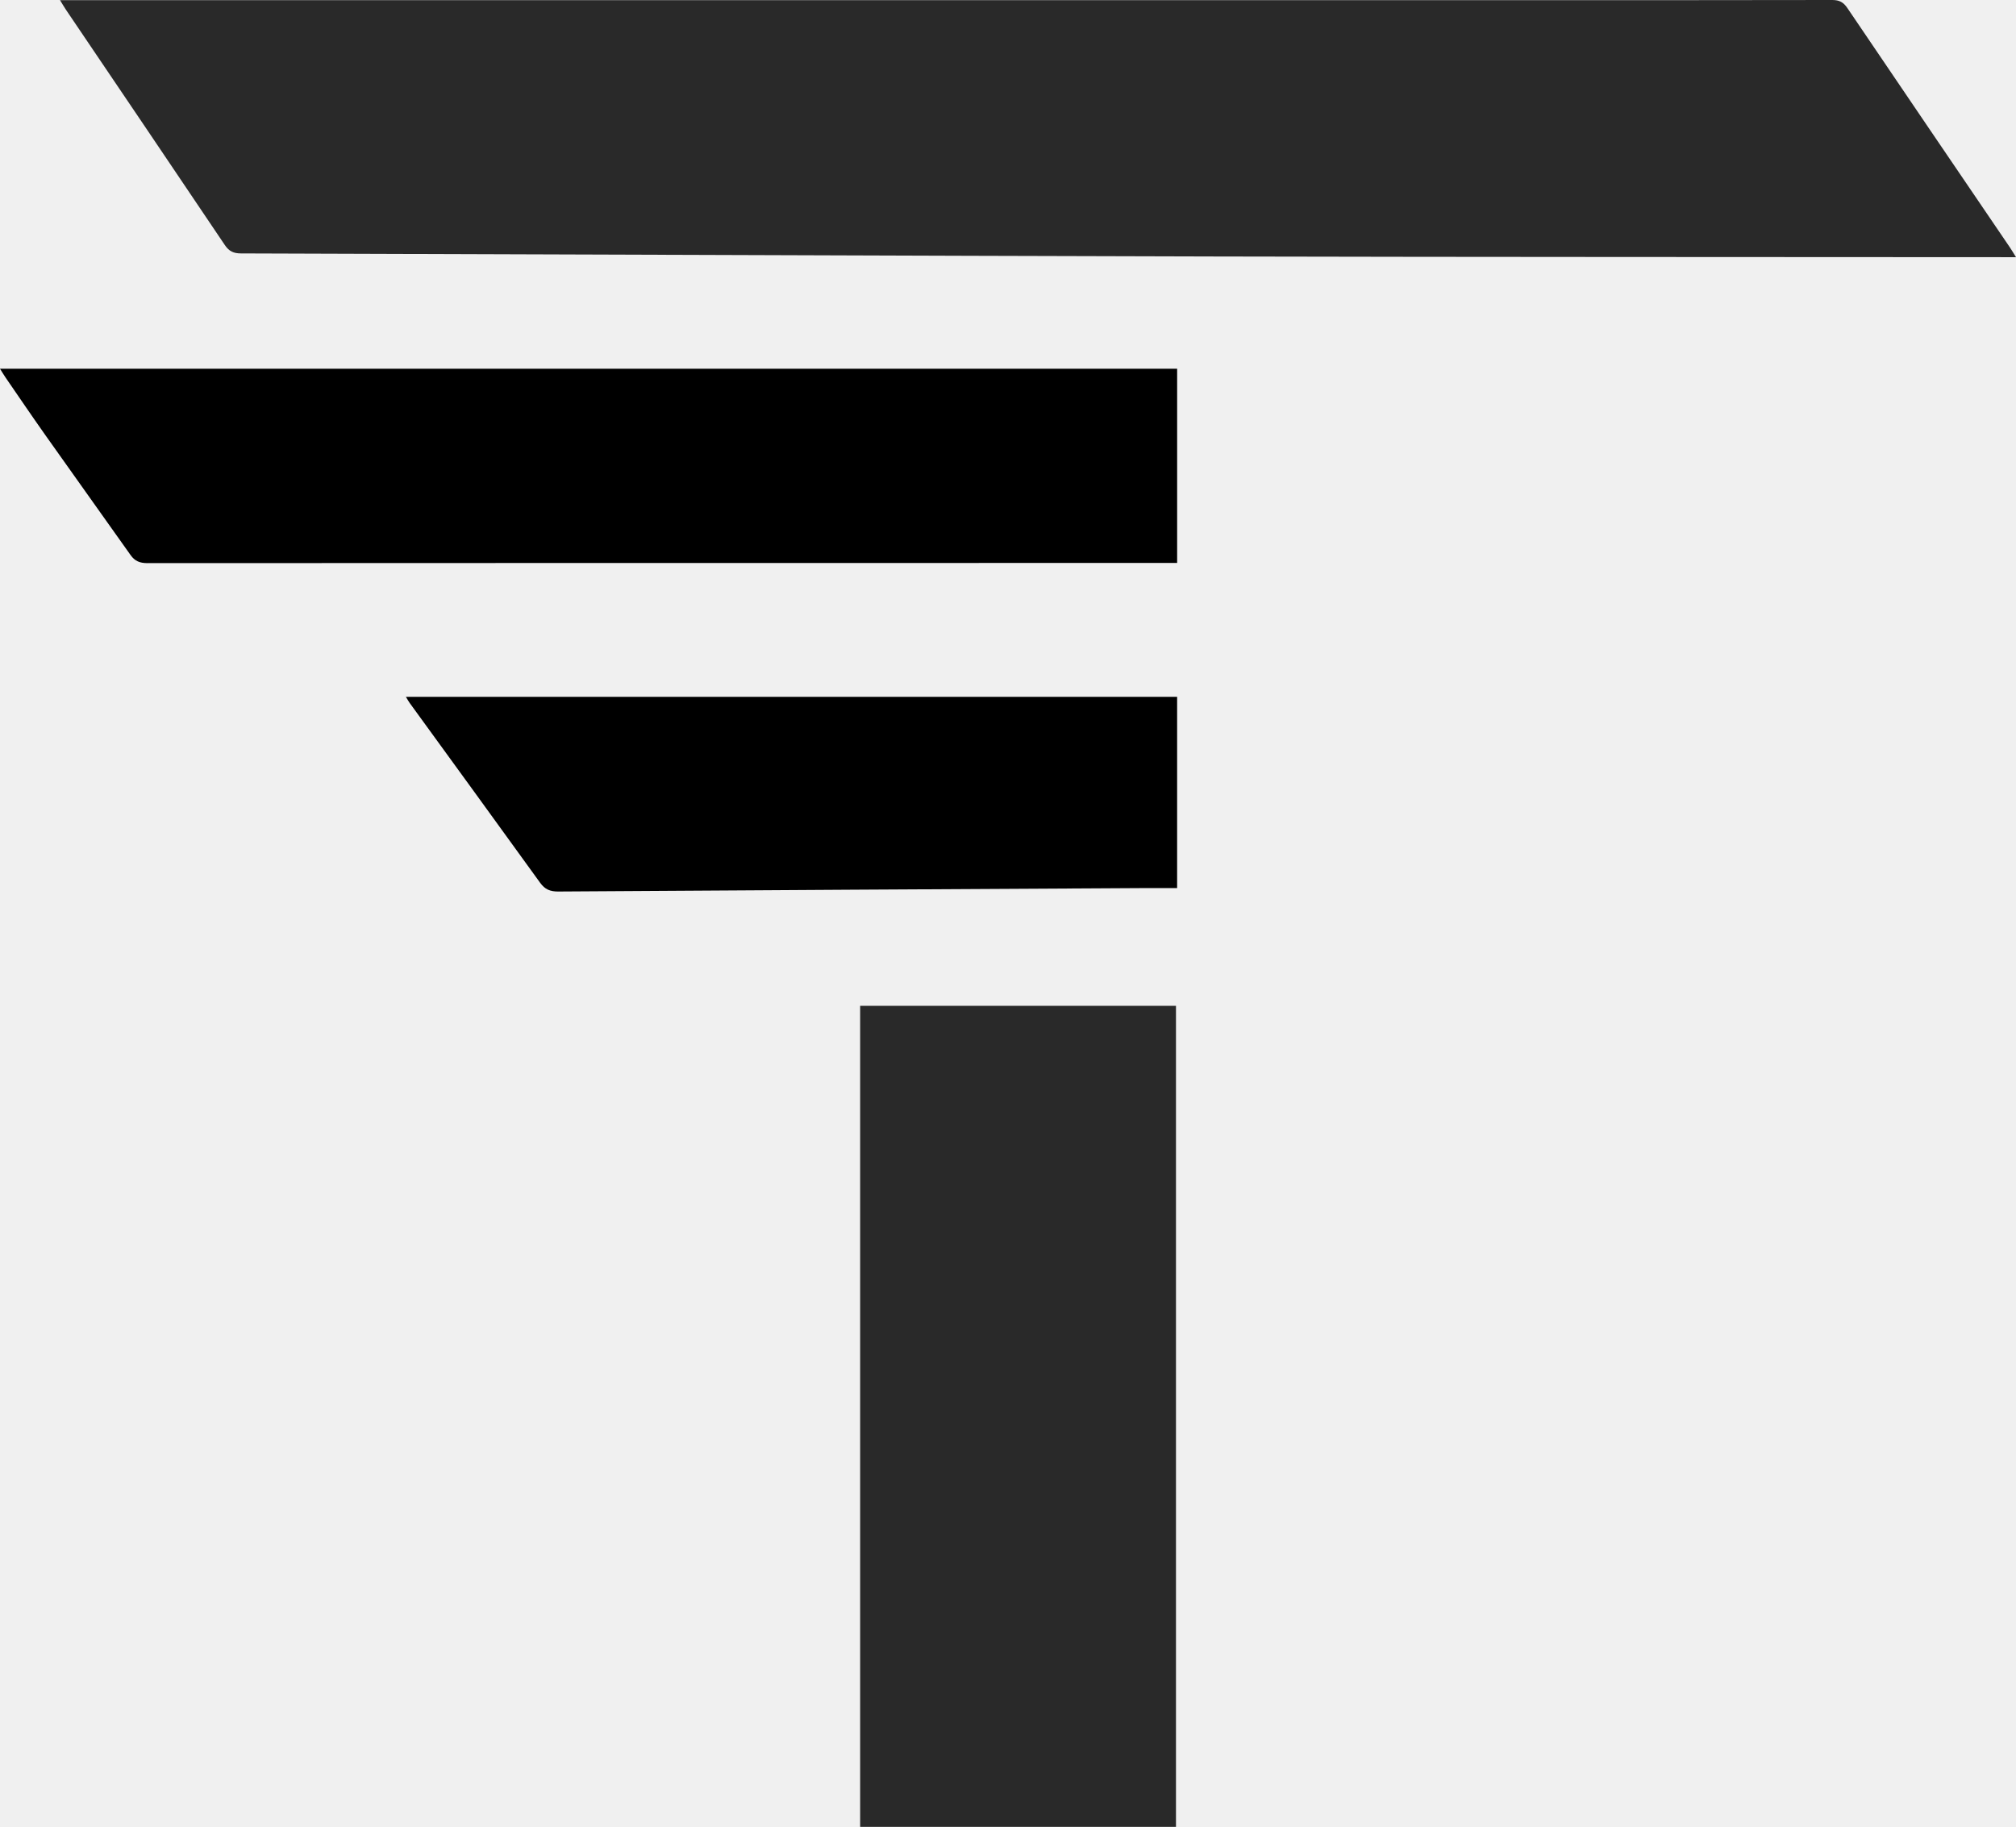
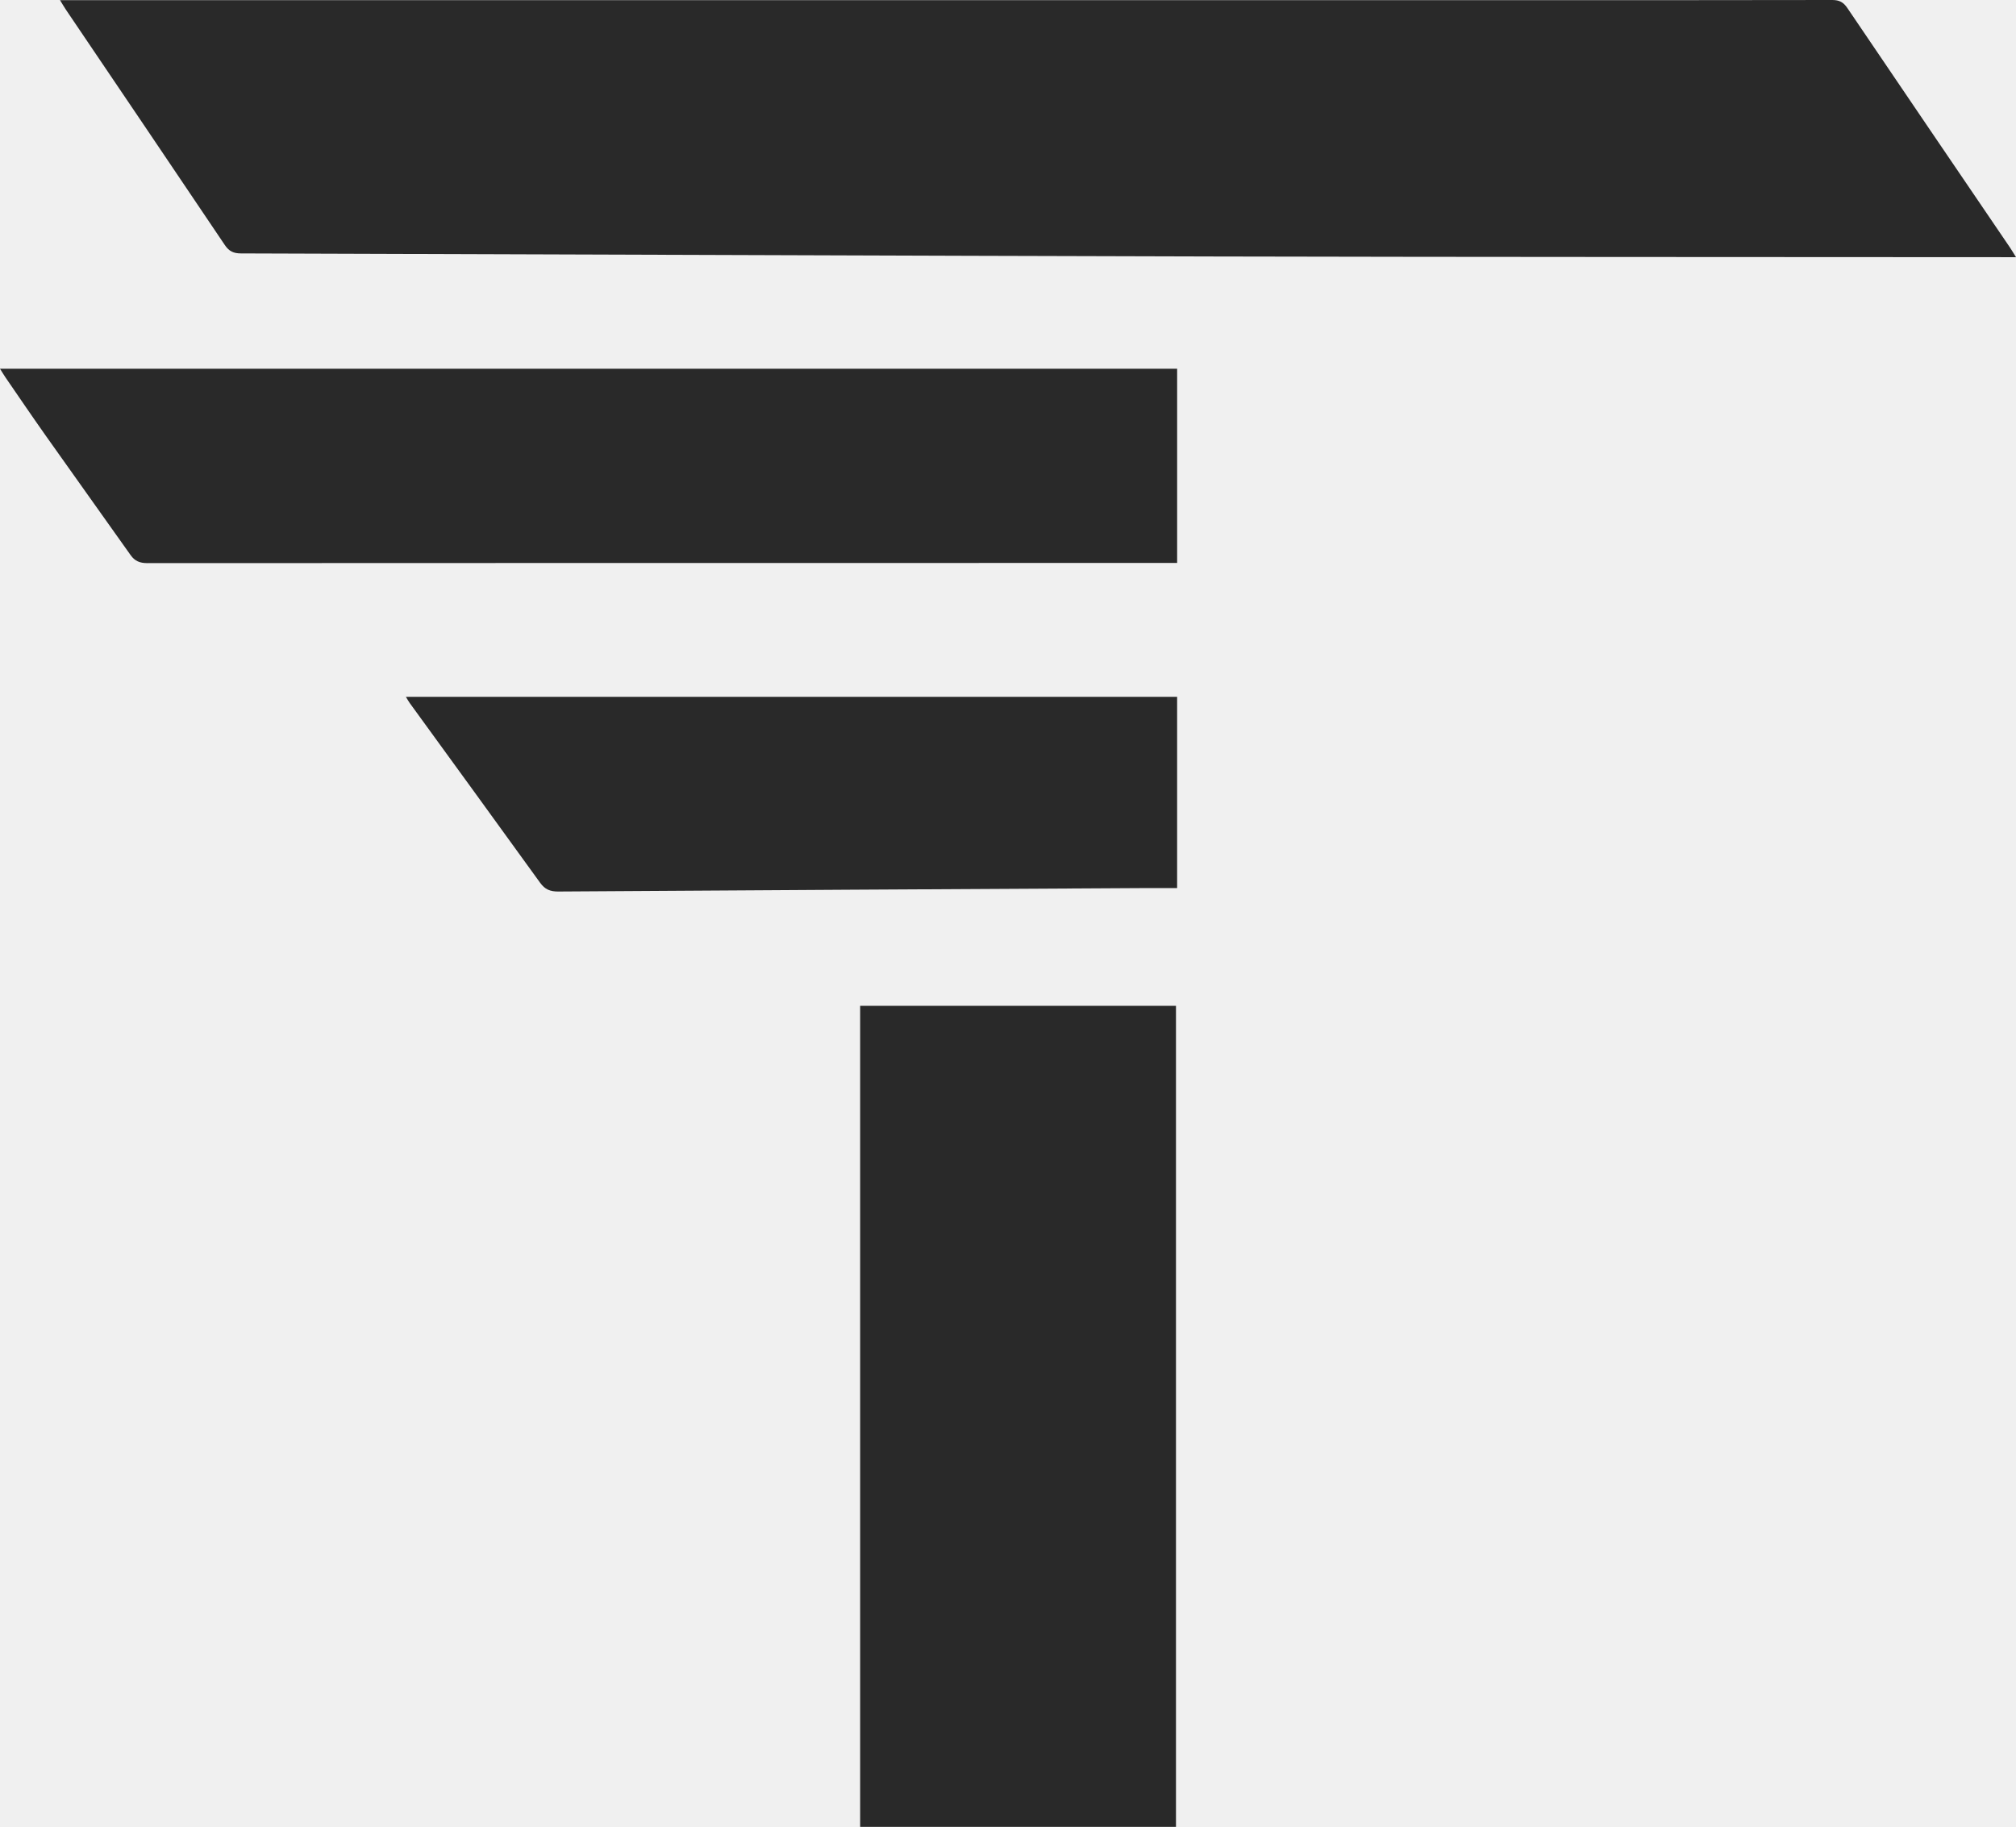
<svg xmlns="http://www.w3.org/2000/svg" id="Layer_1" data-name="Layer 1" viewBox="0 0 443.546 402">
  <defs>
    <style>
-       .cls-1 {
+                   path {
        fill: #292929;
-       }
+     }
+     @media (prefers-color-scheme: dark) {
+         path { fill: white; }
+     }
    </style>
  </defs>
-   <path class="cls-1" d="M13.205,.04h2.92c102.419,0,204.839,0,307.258,0,26.576,0,53.152,.015,79.728-.04,1.584-.003,2.474,.496,3.349,1.79,11.879,17.57,23.816,35.1,35.735,52.642,.413,.608,.781,1.246,1.35,2.159-1.05,0-1.786,.001-2.521,0-57.732-.044-115.464-.018-173.195-.152-71.608-.166-143.216-.471-214.824-.675-1.621-.005-2.614-.464-3.54-1.841C37.864,36.658,26.195,19.437,14.548,2.202c-.413-.611-.78-1.253-1.343-2.162Z" />
-   <path class="cls-1" d="M189.245,221.332h69.486v180.668h-69.486V221.332Z" />
+   <path d="M13.205,.04h2.92c102.419,0,204.839,0,307.258,0,26.576,0,53.152,.015,79.728-.04,1.584-.003,2.474,.496,3.349,1.79,11.879,17.57,23.816,35.1,35.735,52.642,.413,.608,.781,1.246,1.35,2.159-1.05,0-1.786,.001-2.521,0-57.732-.044-115.464-.018-173.195-.152-71.608-.166-143.216-.471-214.824-.675-1.621-.005-2.614-.464-3.54-1.841C37.864,36.658,26.195,19.437,14.548,2.202c-.413-.611-.78-1.253-1.343-2.162Z" />
+   <path d="M189.245,221.332h69.486v180.668h-69.486V221.332Z" />
  <path d="M0,81.138H258.985v42.741h-2.56c-74.671-0-149.341-.006-224.012,.036-1.626,.001-2.743-.442-3.668-1.749-6.248-8.825-12.544-17.616-18.786-26.446-2.962-4.19-5.84-8.439-8.749-12.666-.379-.55-.715-1.129-1.21-1.917Z" />
  <path d="M89.305,153.34h169.677v42.077c-2.373,0-4.641-.011-6.909,.002-43.083,.239-86.166,.469-129.248,.759-1.777,.012-2.934-.463-3.985-1.919-9.53-13.211-19.124-26.375-28.695-39.557-.268-.37-.483-.778-.84-1.361Z" />
</svg>
